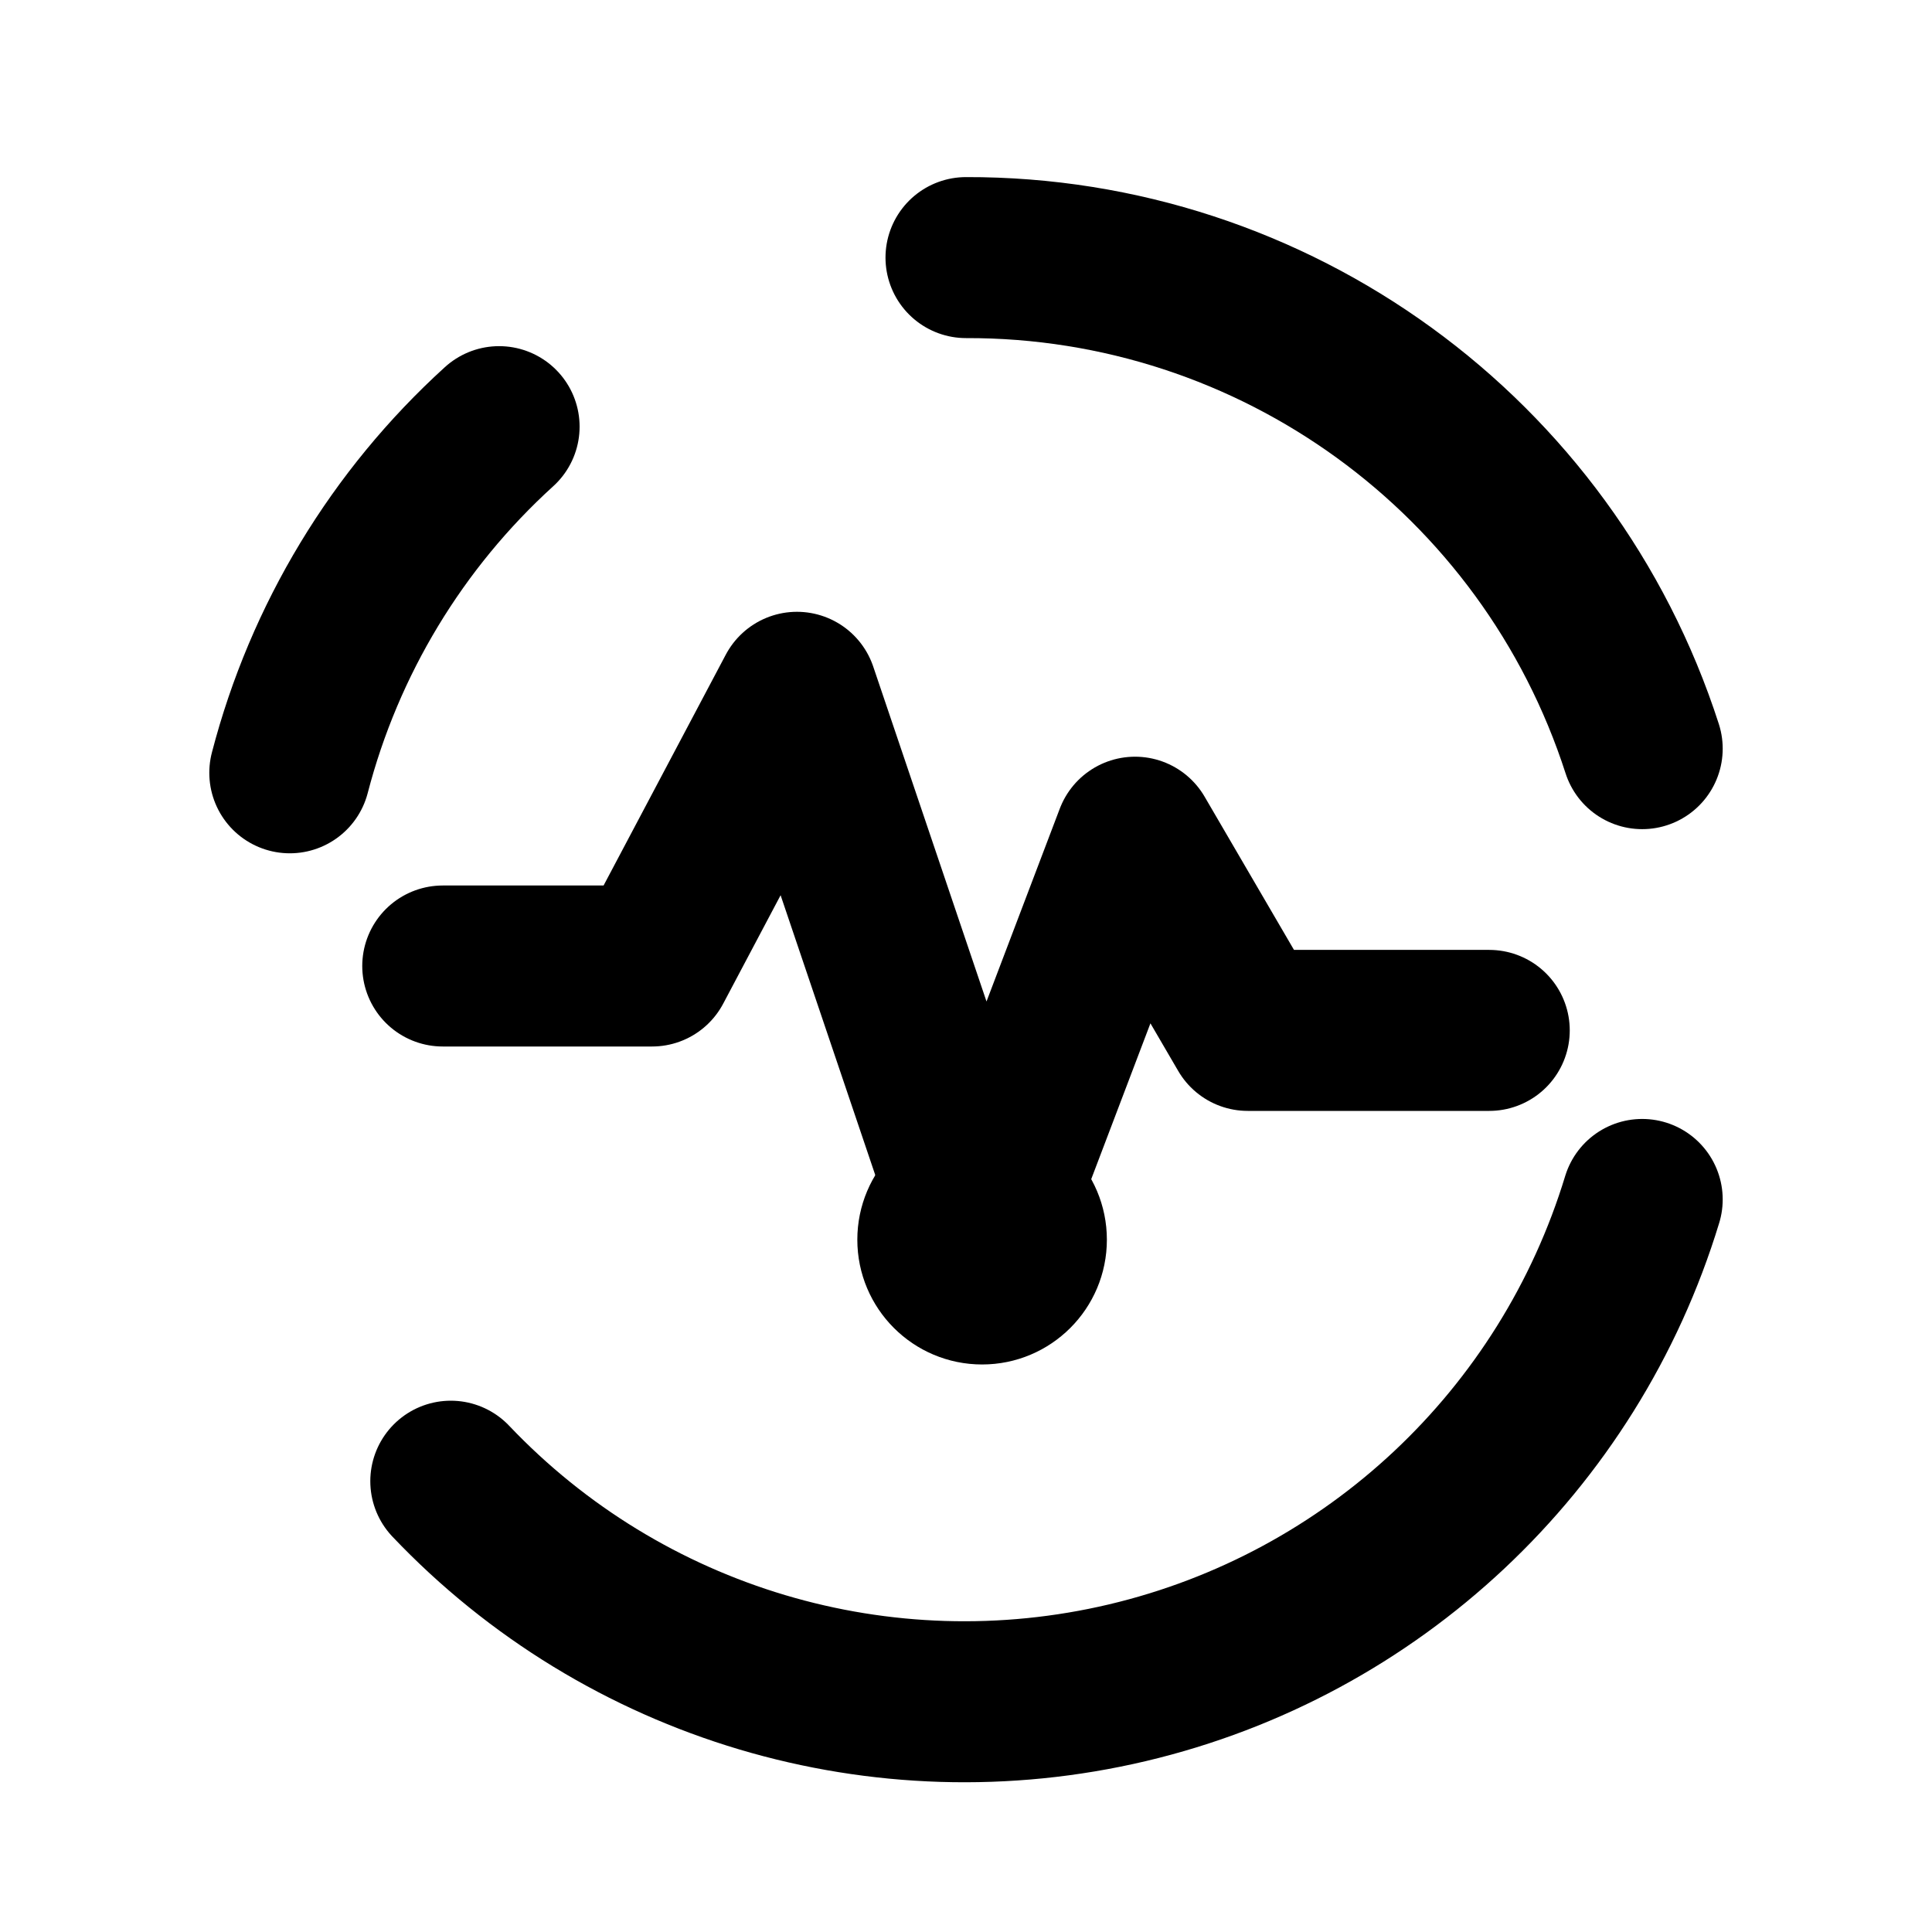
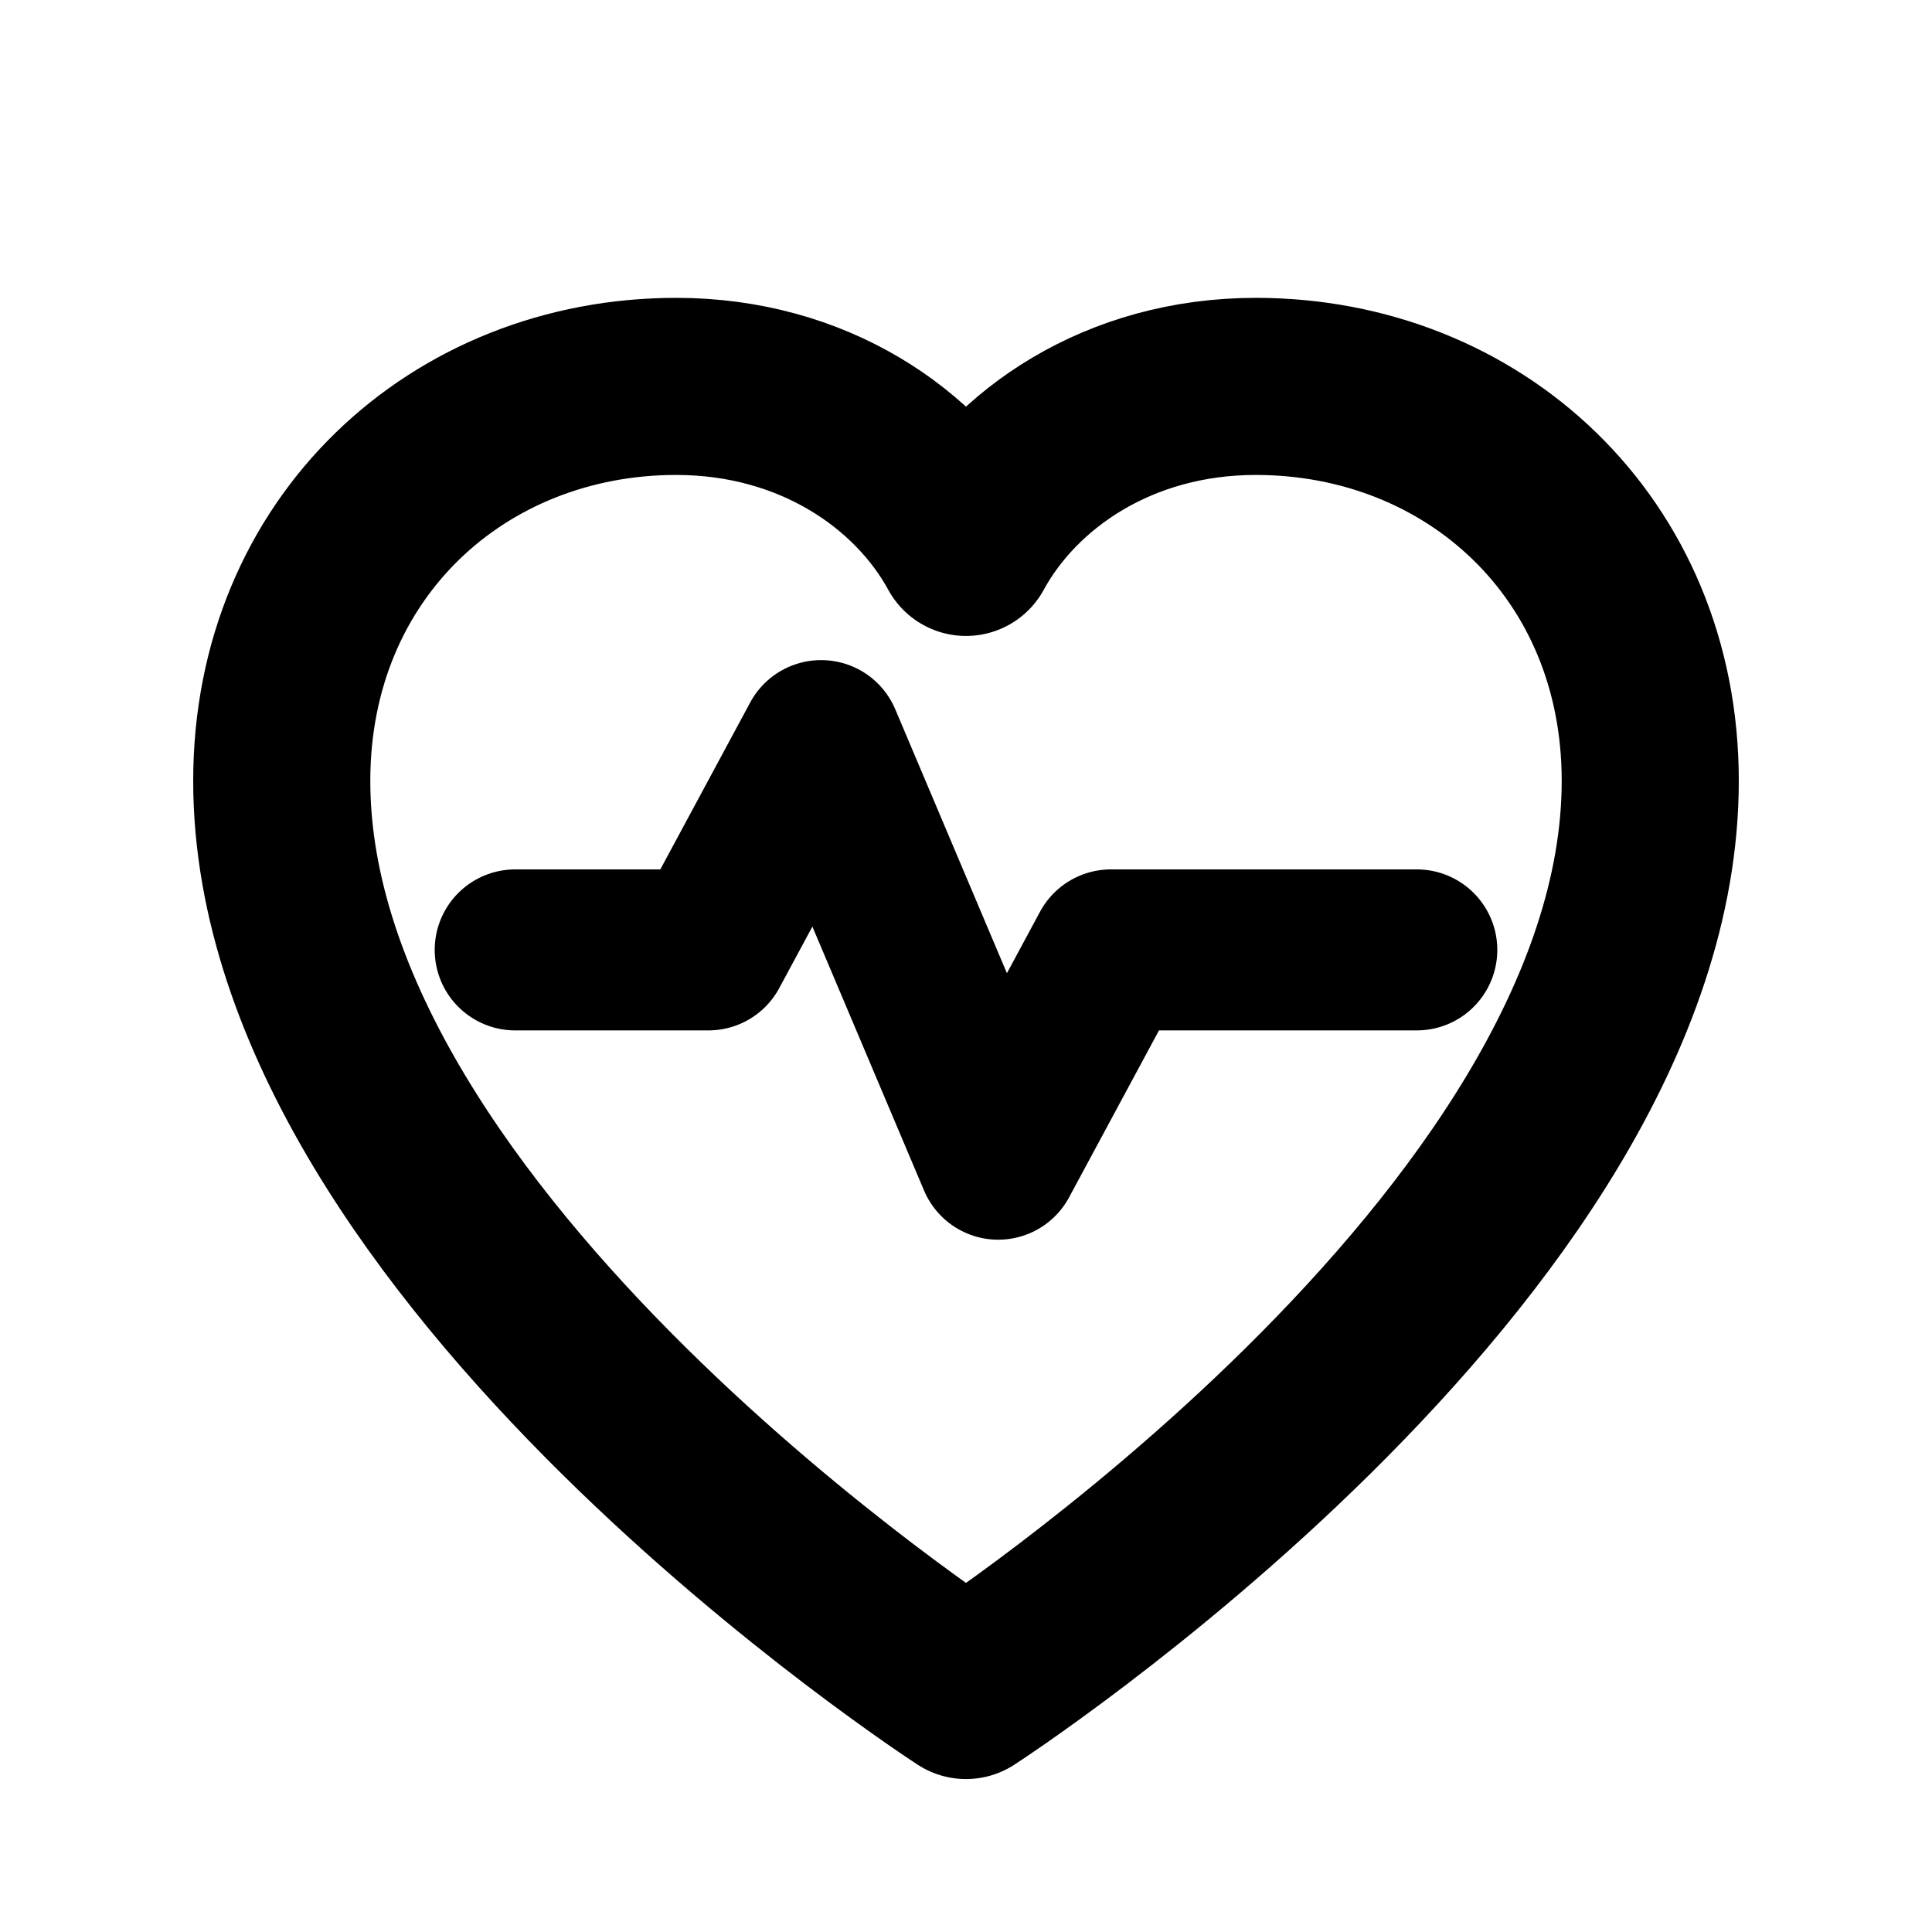
<svg xmlns="http://www.w3.org/2000/svg" viewBox="0 0 24 24" fill="none" role="img" aria-label="HEALTH">
-   <g stroke="currentColor" stroke-width="2" stroke-linecap="round" stroke-linejoin="round">
-     <path d="M12 3.2a8.8 8.8 0 0 1 8.4 6.1" />
-     <path d="M20.4 14.9A8.8 8.8 0 0 1 5.6 18.4" />
-     <path d="M3.6 9.6A8.8 8.8 0 0 1 6.2 5.3" />
-     <path d="M5.5 12h2.6l1.8-3.4 2.3 6.8 1.9-5 1.4 2.4h3" />
-   </g>
-   <circle cx="12.2" cy="15.4" r="1.15" fill="currentColor" stroke="currentColor" stroke-width="0.8" />
+   <path d="M12 21C12 21 3.5 15.5 3.5 9.7C3.5 6.8 5.7 4.8 8.4 4.8C10.1 4.8 11.4 5.7 12 6.8C12.6 5.7 13.9 4.8 15.6 4.8C18.3 4.8 20.5 6.8 20.5 9.7C20.5 15.5 12 21 12 21Z" stroke="currentColor" stroke-width="2.2" stroke-linecap="round" stroke-linejoin="round" />
+   <path d="M6.4 11.8h2.4l1.4-2.6 2.2 5.2 1.4-2.6h3.8" stroke="currentColor" stroke-width="2" stroke-linecap="round" stroke-linejoin="round" />
</svg>
